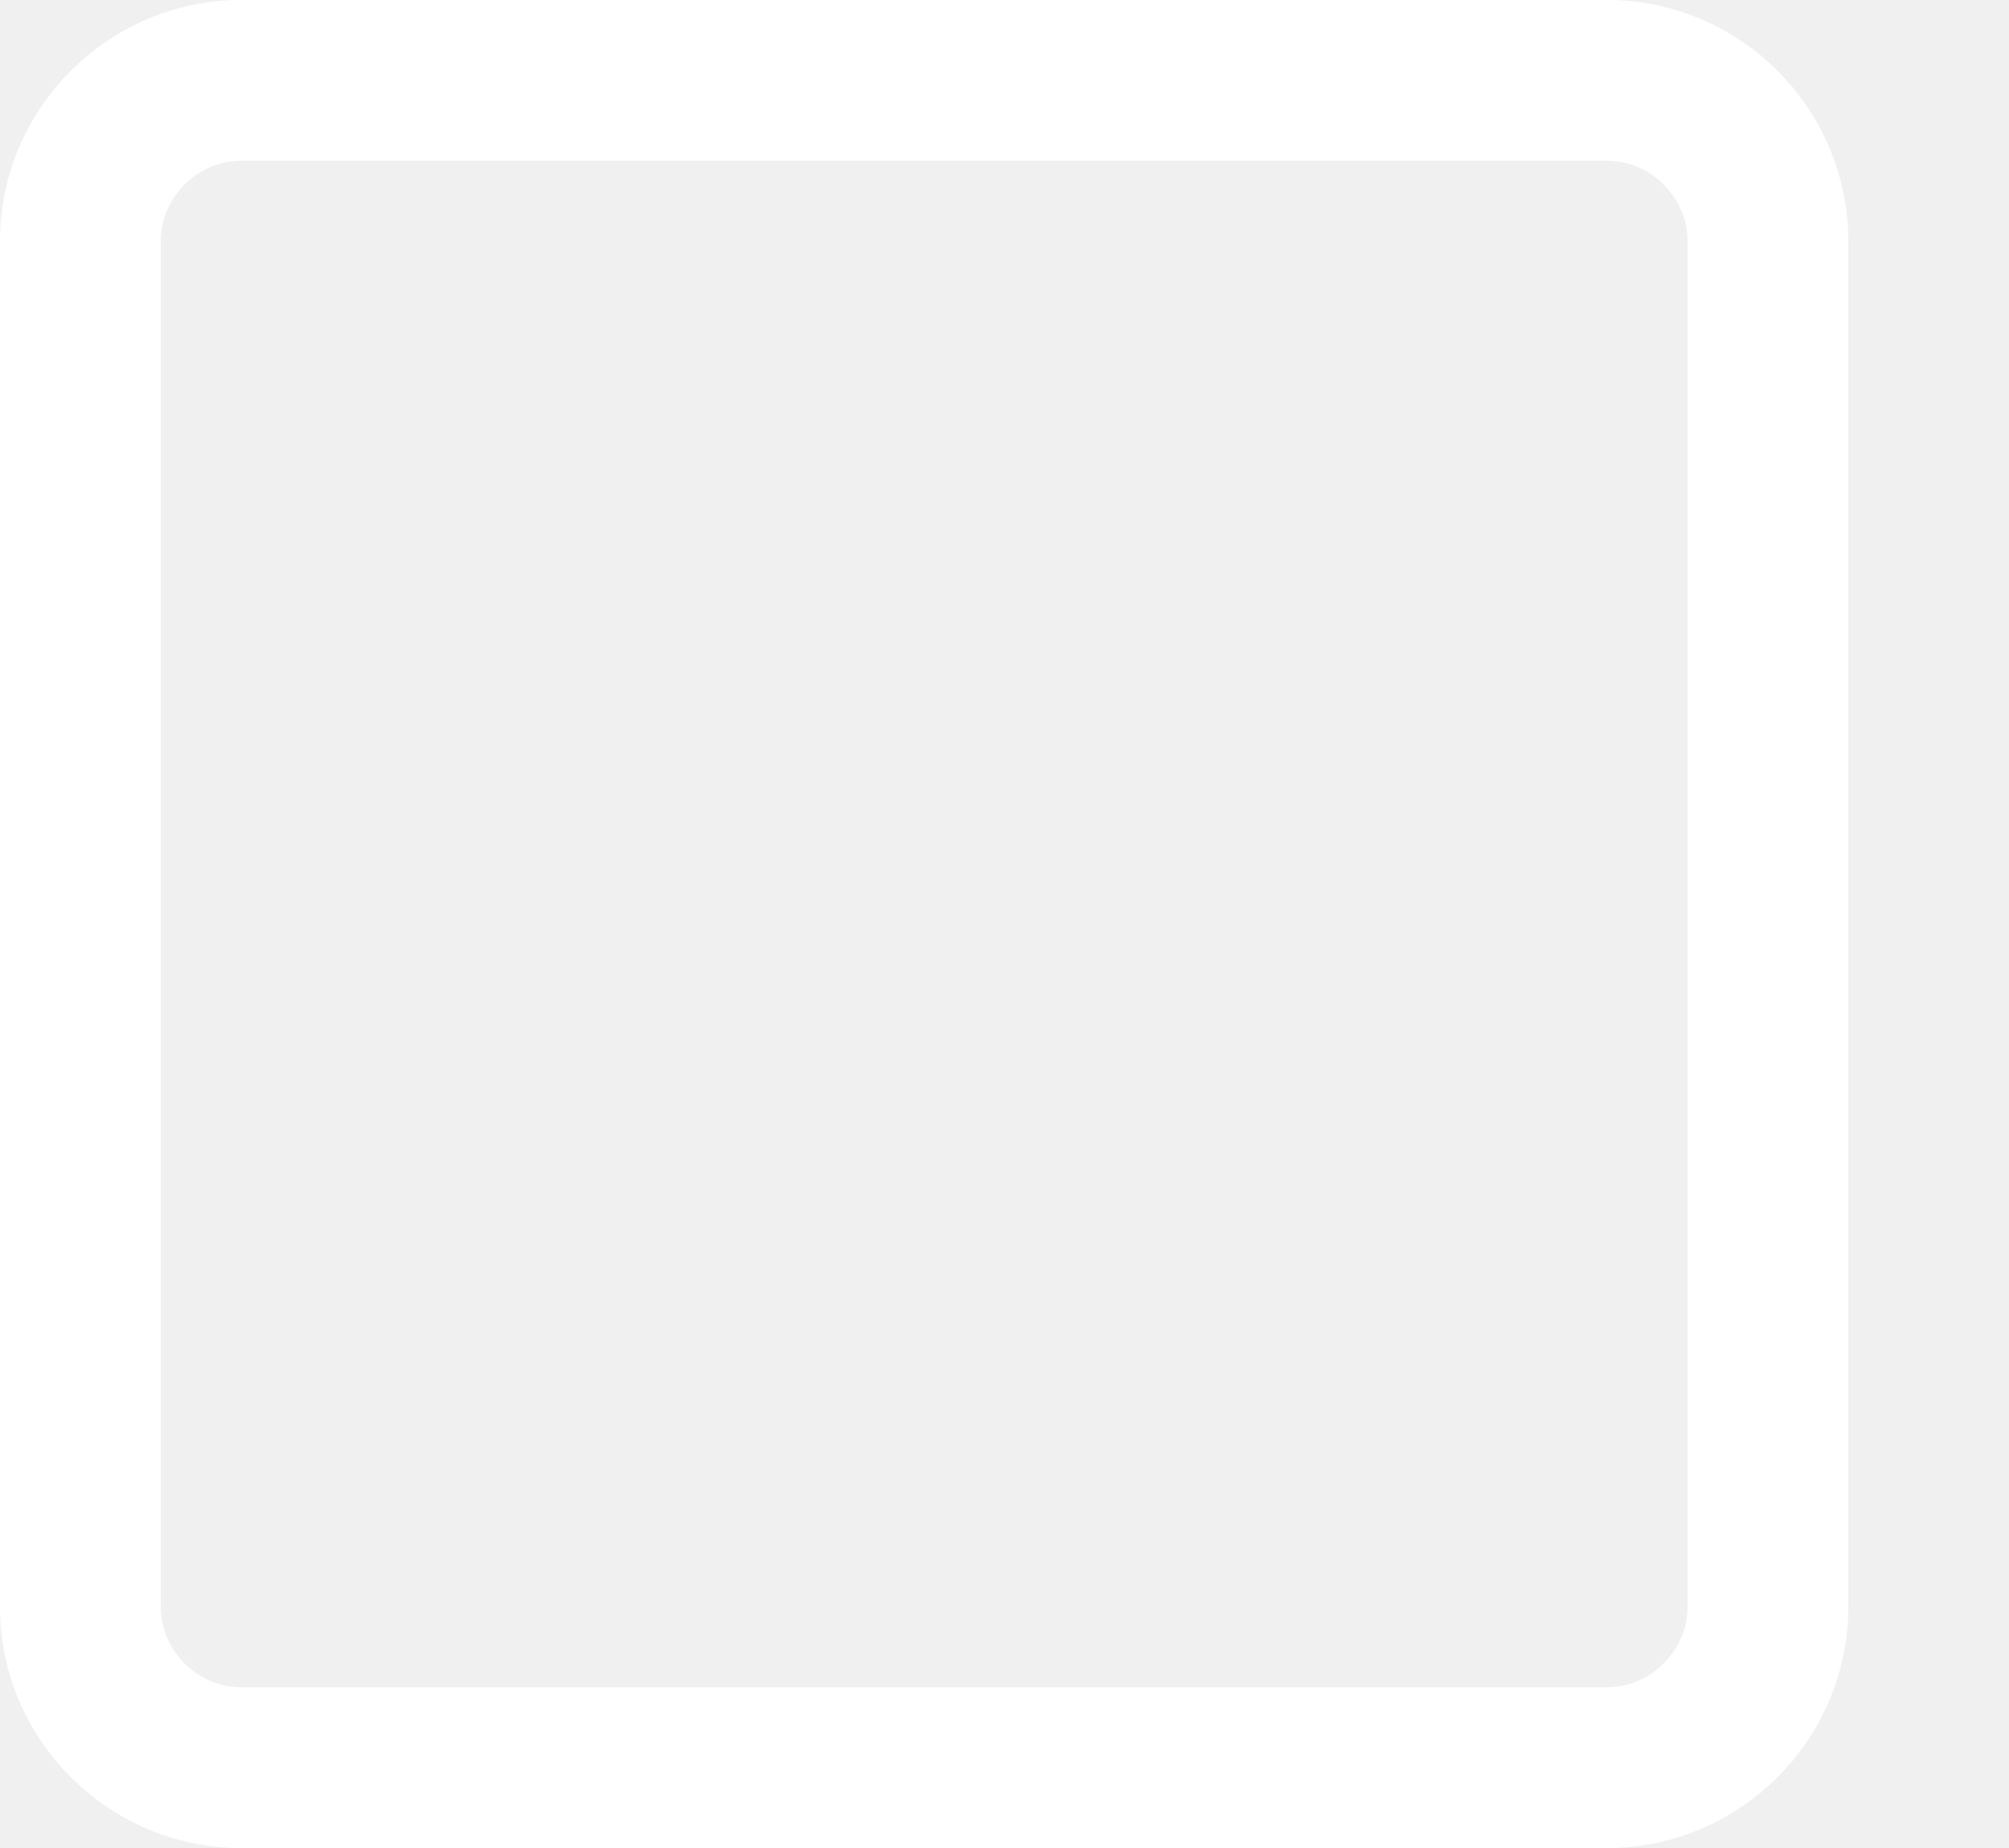
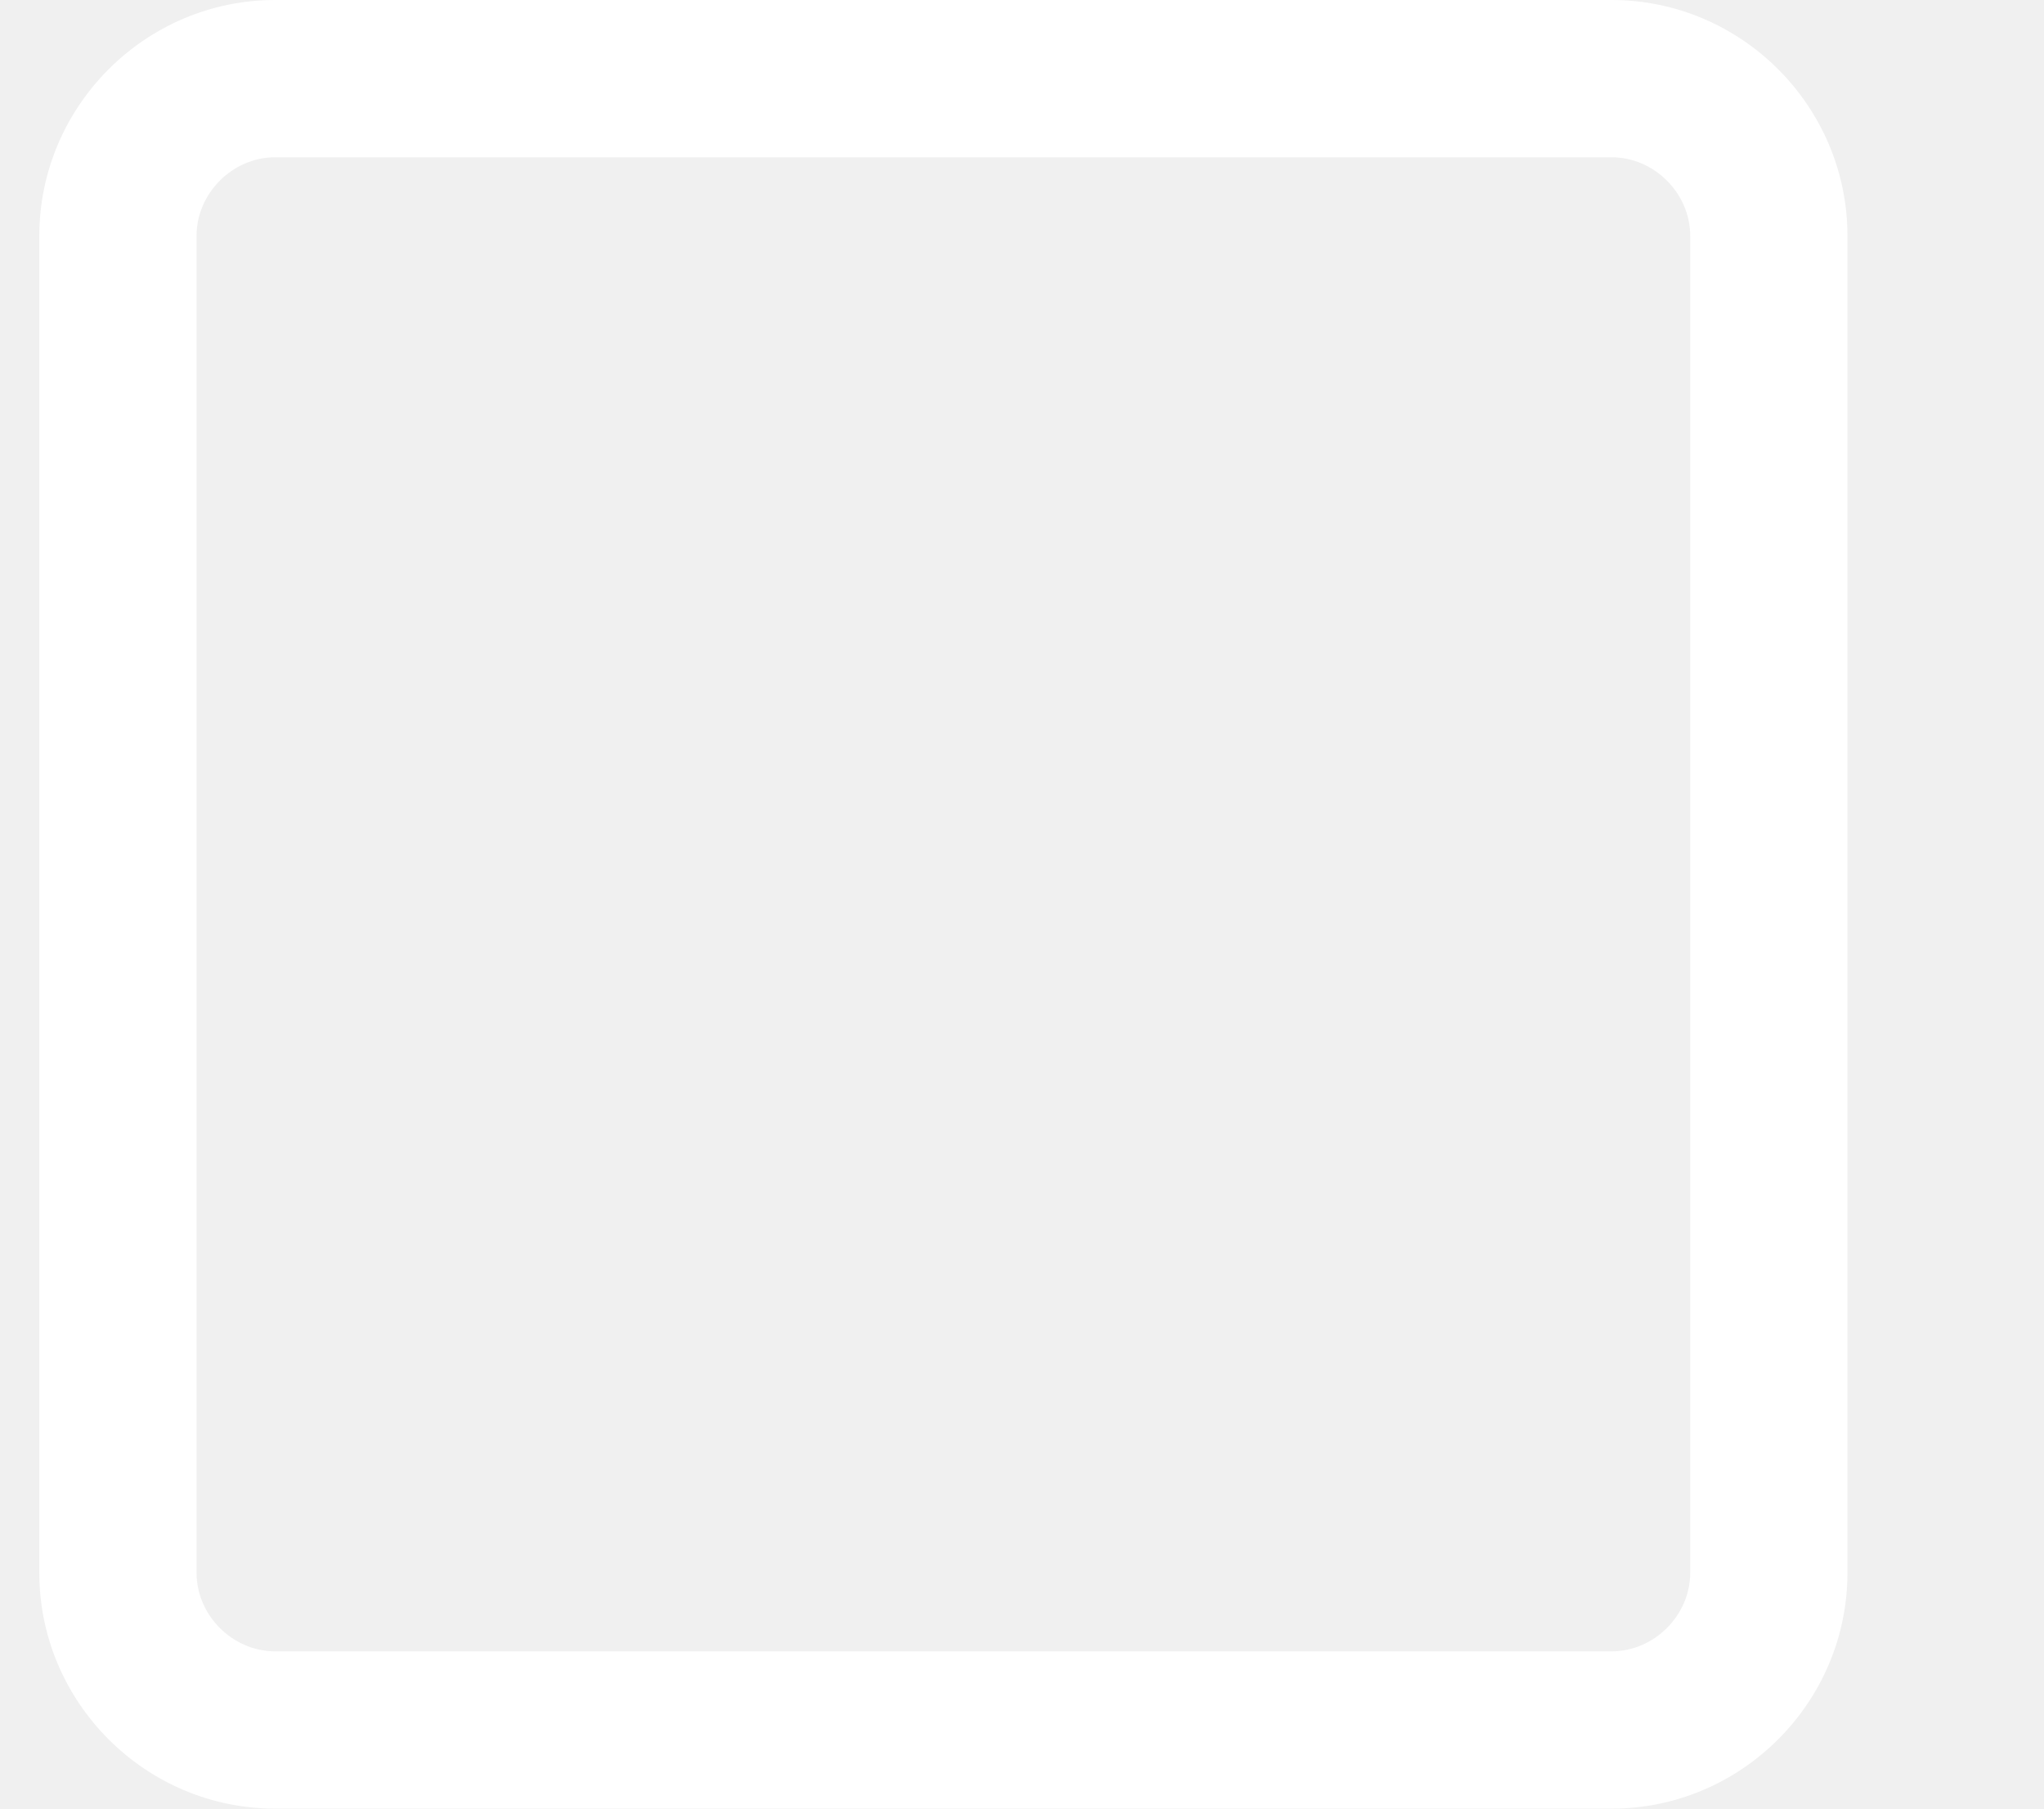
- <svg xmlns="http://www.w3.org/2000/svg" width="25" height="23" viewBox="0 0 25 23">
+ <svg xmlns="http://www.w3.org/2000/svg" width="26" height="23" viewBox="0 0 25 23">
  <path fill="#FFFFFF" d="M20 2c.542 0 1 .458 1 1v17c0 .542-.458 1-1 1H3c-.542 0-1-.458-1-1V3c0-.542.458-1 1-1h17m0-2H3C1.35 0 0 1.35 0 3v17c0 1.65 1.35 3 3 3h17c1.65 0 3-1.35 3-3V3c0-1.65-1.35-3-3-3z" />
</svg>
